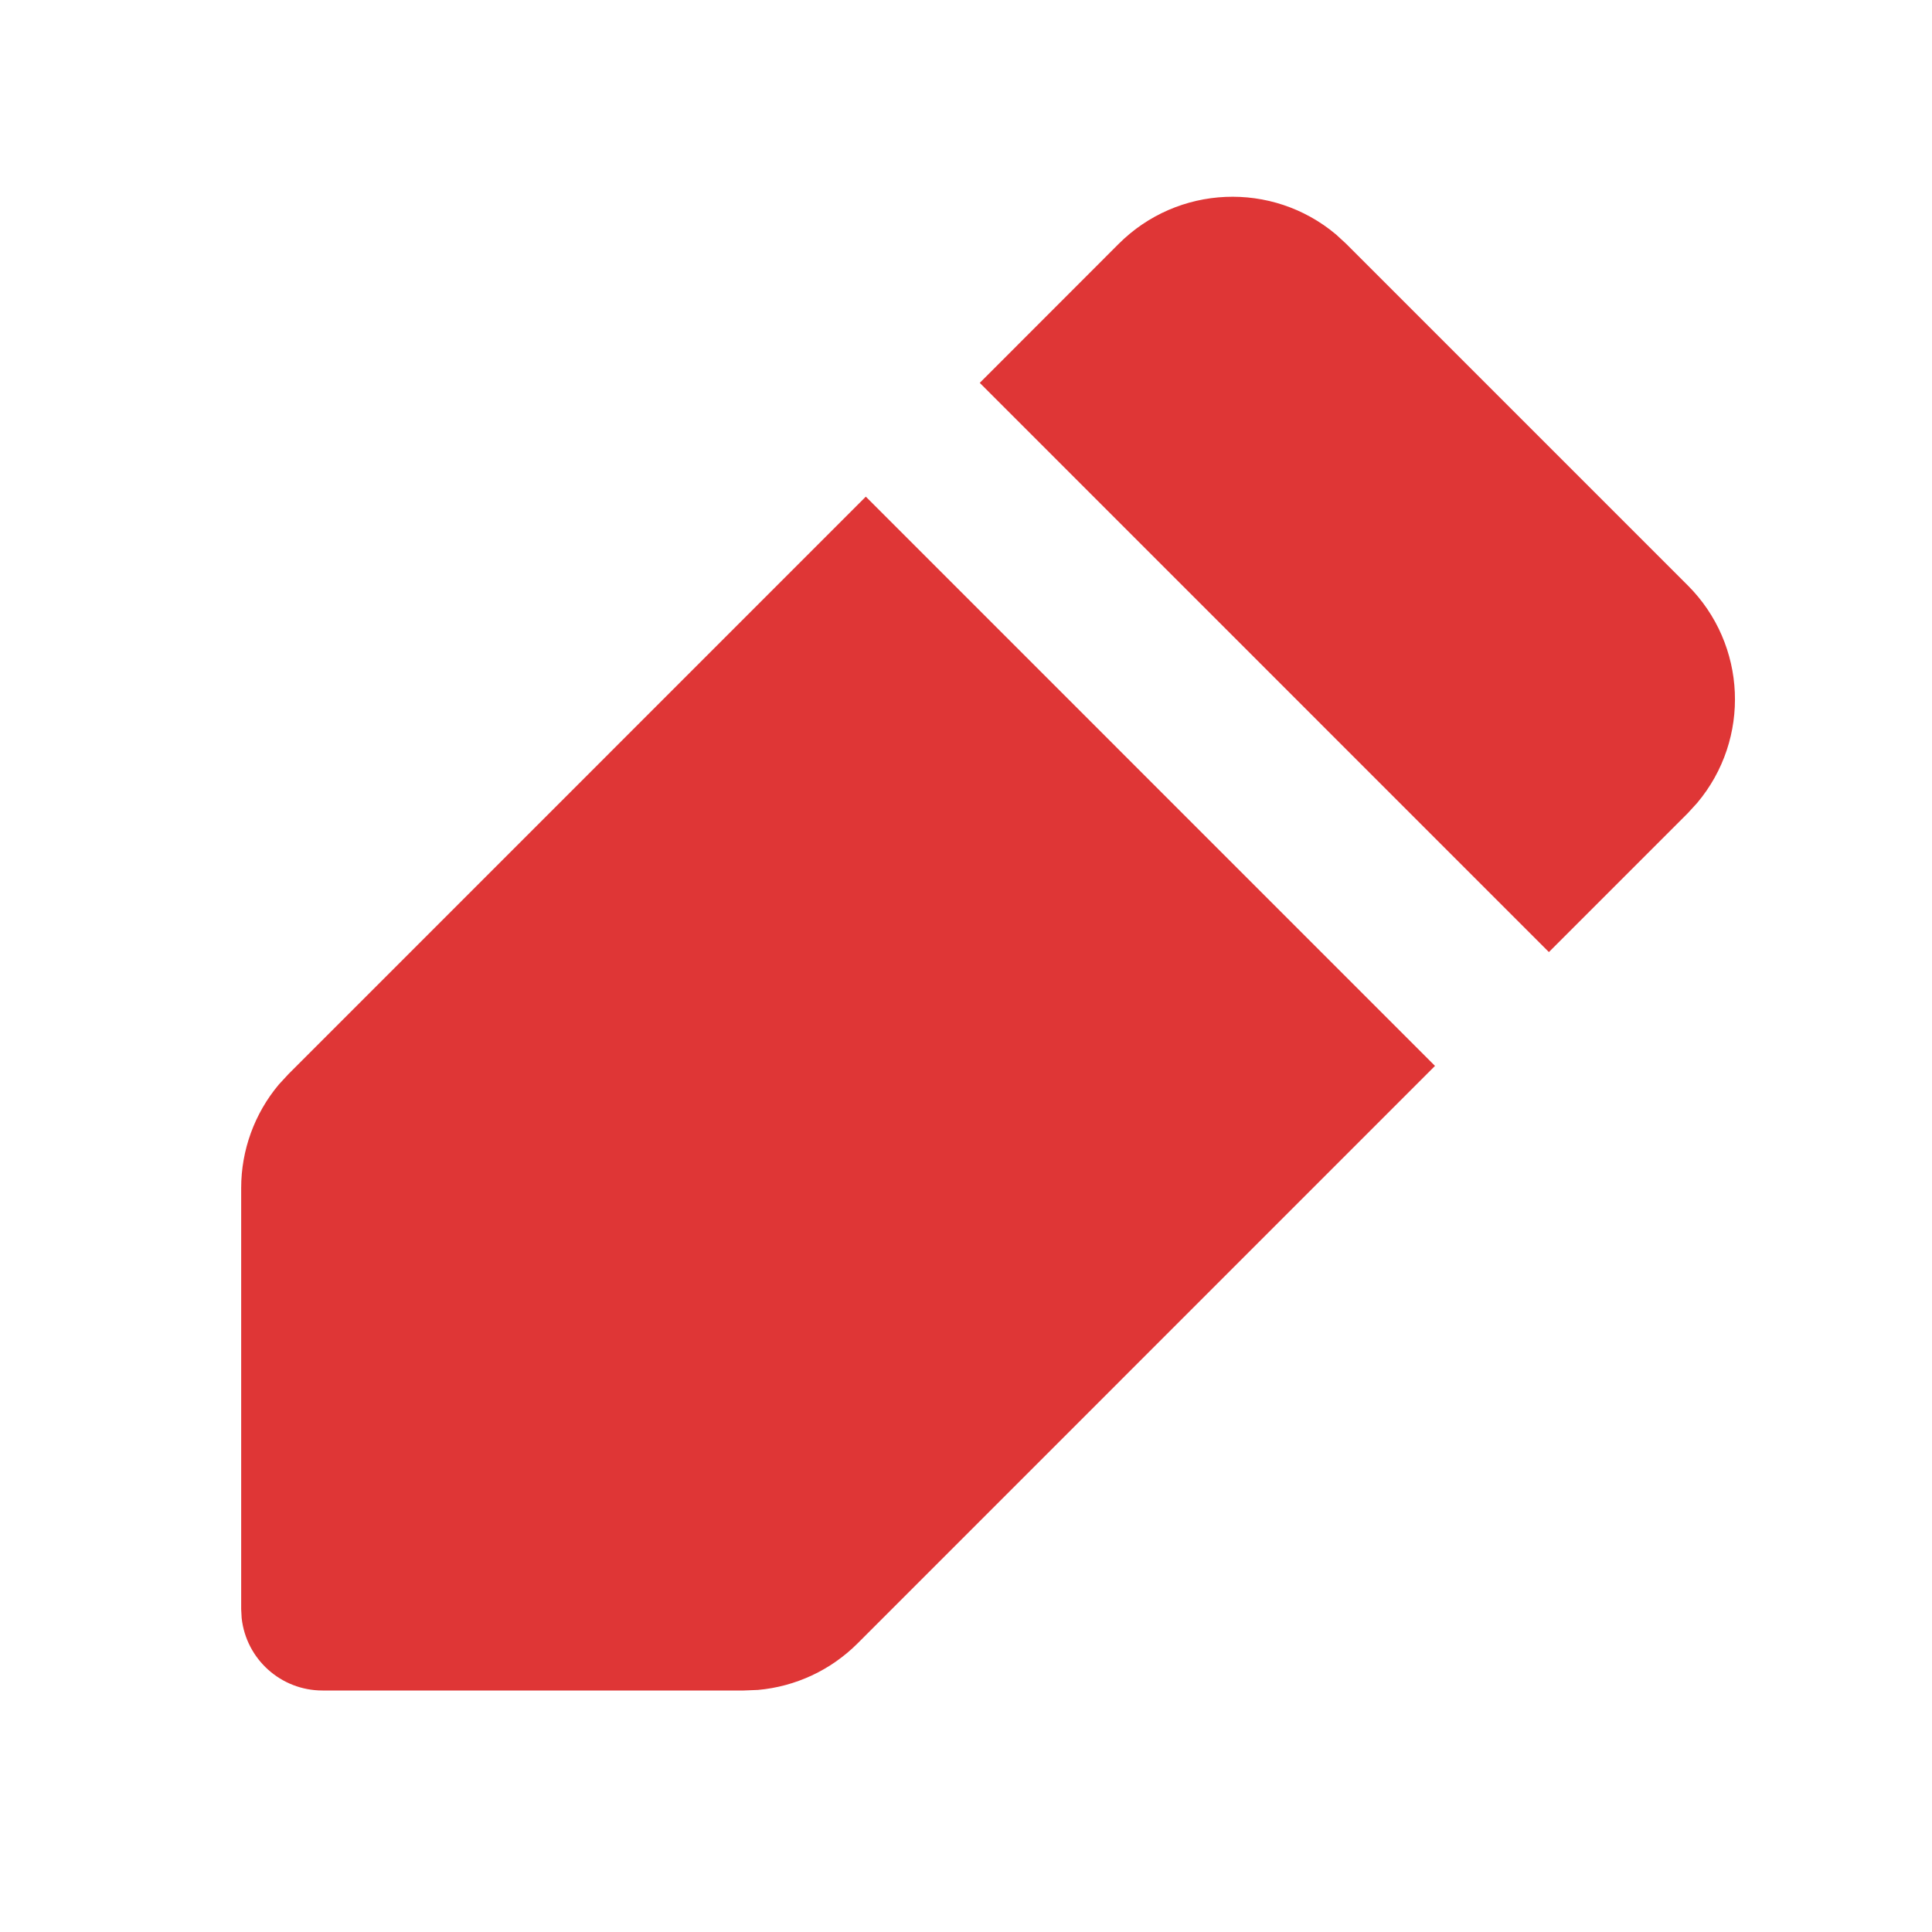
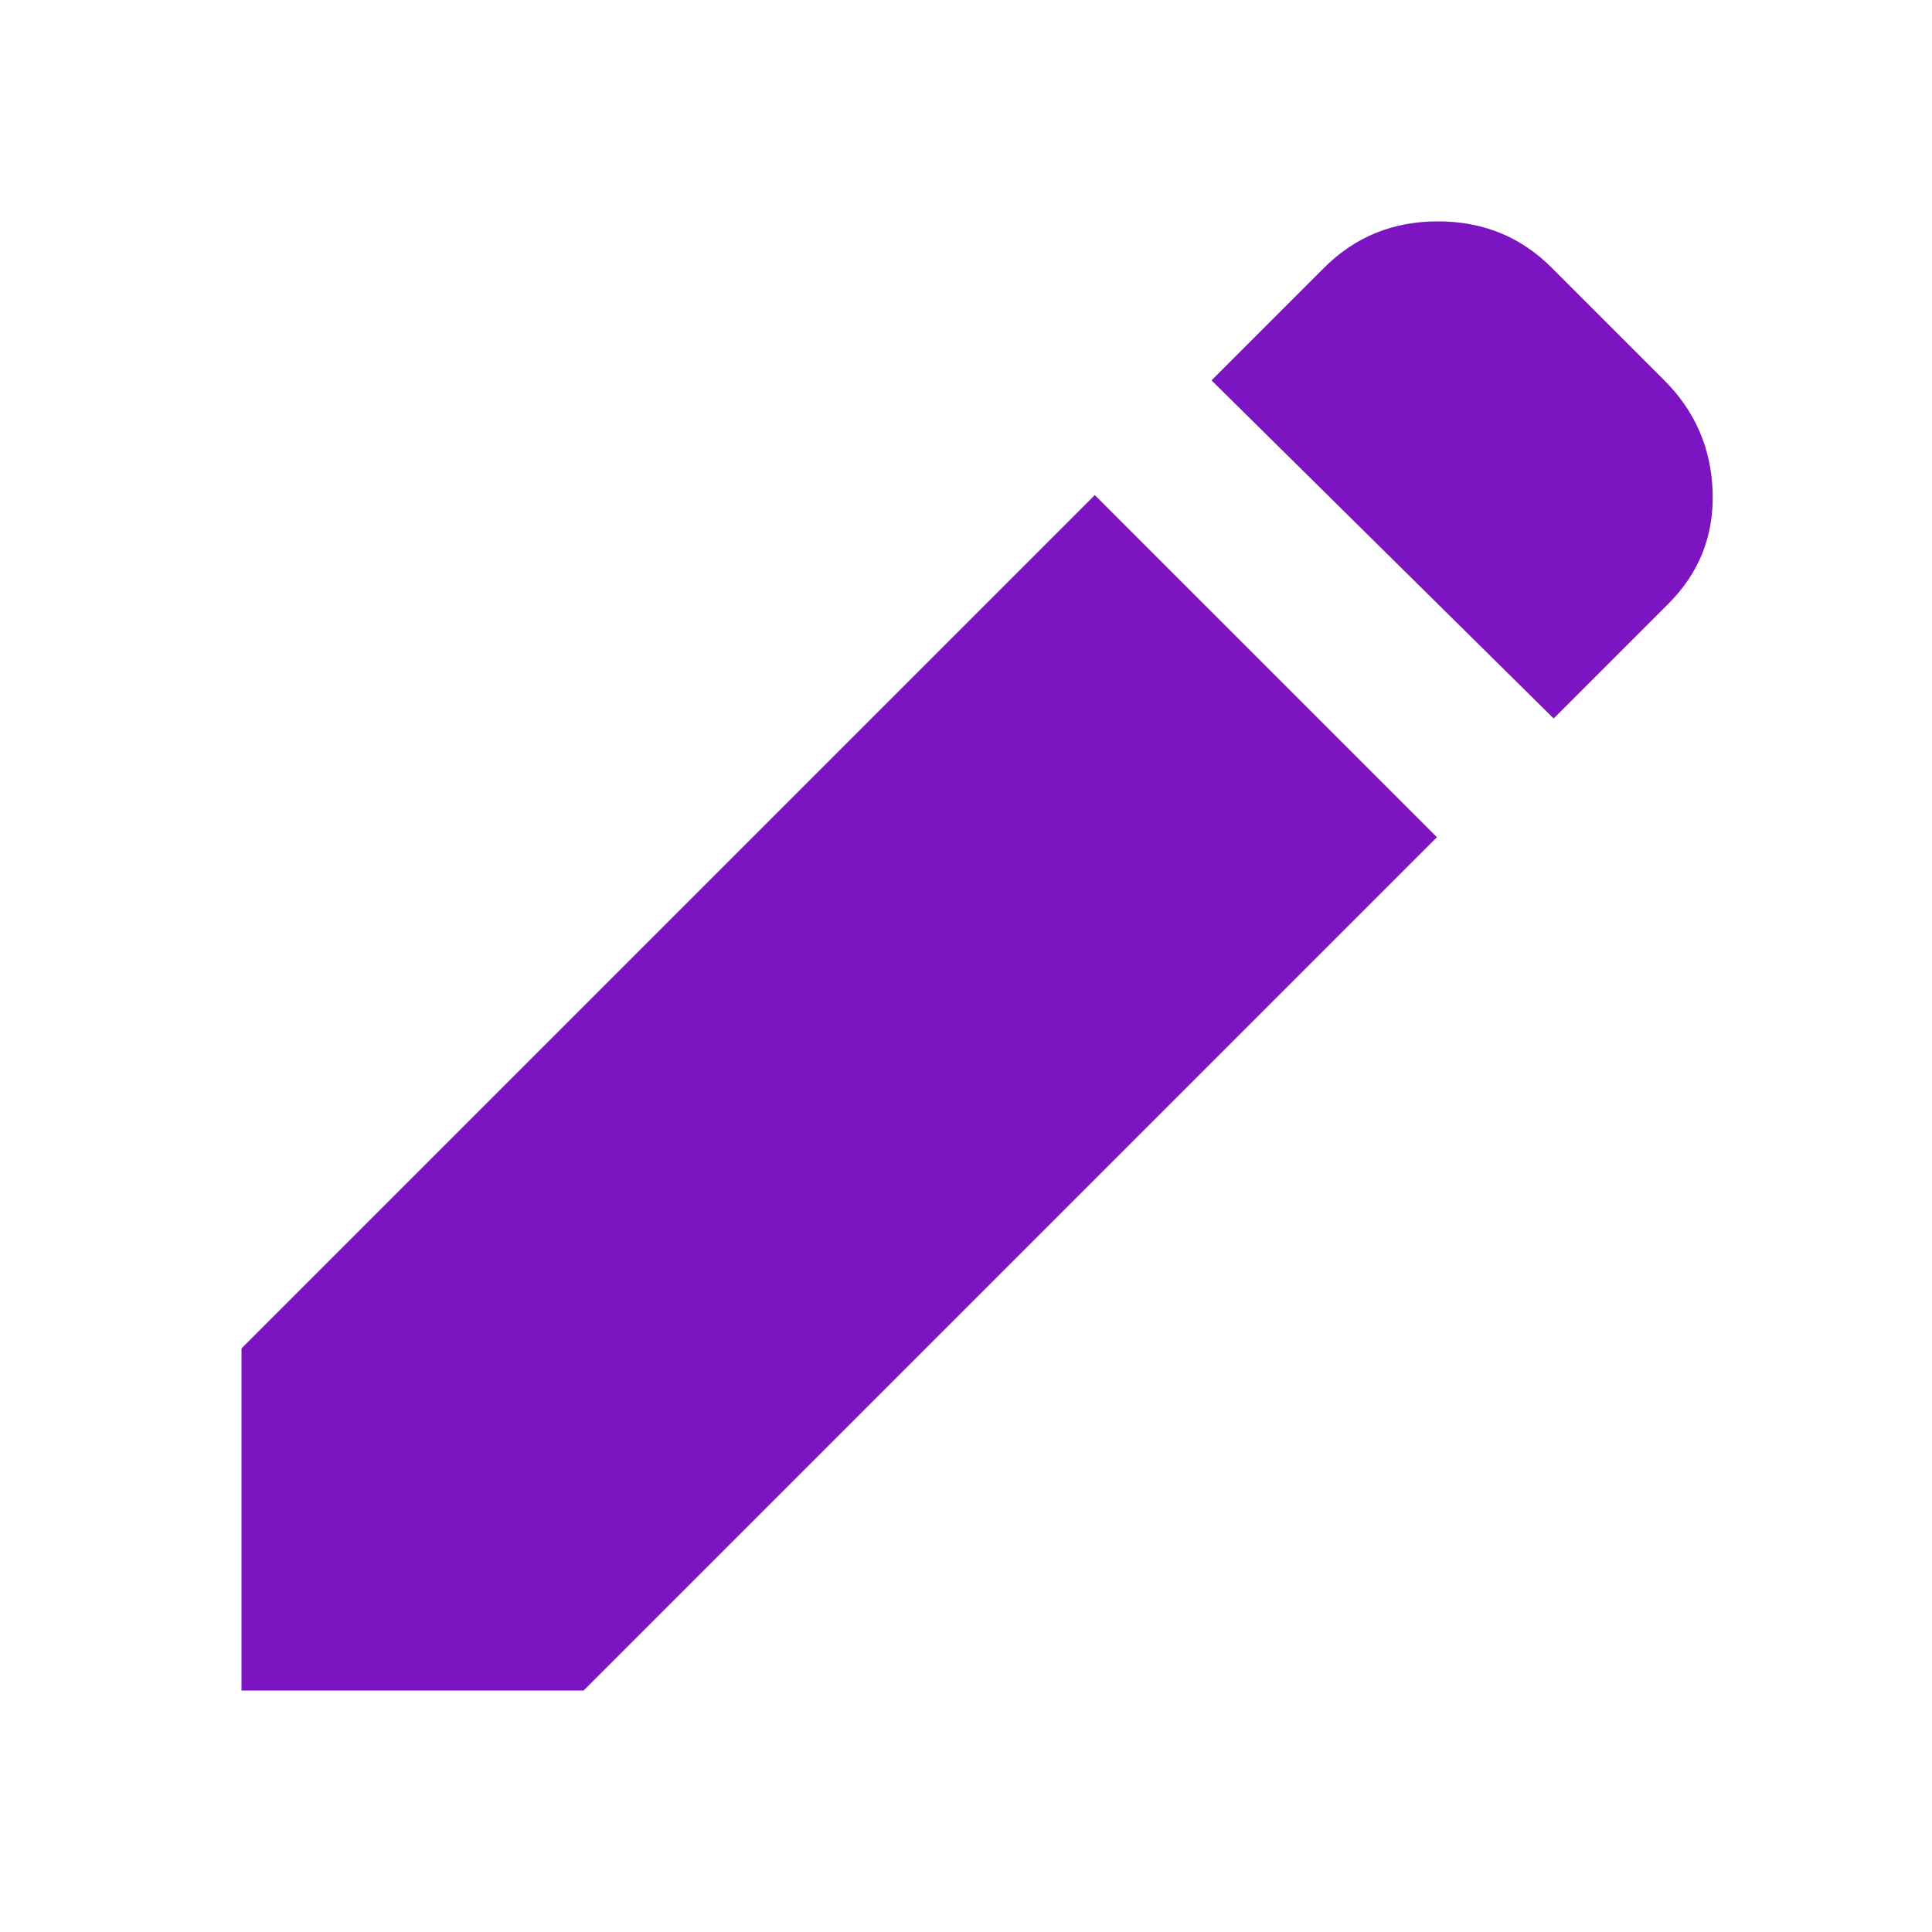
<svg xmlns="http://www.w3.org/2000/svg" width="1em" height="1em" viewBox="0 0 24 24">
-   <g fill="none">
-     <path d="M24 0v24H0V0h24ZM12.593 23.258l-.011.002l-.071.035l-.02.004l-.014-.004l-.071-.035c-.01-.004-.019-.001-.024.005l-.004.01l-.017.428l.005.02l.01.013l.104.074l.015.004l.012-.004l.104-.074l.012-.016l.004-.017l-.017-.427c-.002-.01-.009-.017-.017-.018Zm.265-.113l-.013.002l-.185.093l-.01.01l-.003.011l.018.43l.005.012l.008.007l.201.093c.012.004.023 0 .029-.008l.004-.014l-.034-.614c-.003-.012-.01-.02-.02-.022Zm-.715.002a.023.023 0 0 0-.027.006l-.006.014l-.034.614c0 .012.007.02.017.024l.015-.002l.201-.093l.01-.008l.004-.011l.017-.43l-.003-.012l-.01-.01l-.184-.092Z" />
-     <path fill="#df3636" d="m10.756 6.17l7.07 7.071l-7.173 7.174a2 2 0 0 1-1.238.578L9.239 21H4.006a1.01 1.01 0 0 1-1.004-.9l-.006-.11v-5.233a2 2 0 0 1 .467-1.284l.12-.13l7.173-7.174Zm3.14-3.14a2 2 0 0 1 2.701-.117l.127.117l4.243 4.243a2 2 0 0 1 .117 2.7l-.117.128l-1.726 1.726l-7.07-7.071l1.725-1.726Z" />
-   </g>
+   <path fill="#7D14C1" d="m19.3 8.925l-4.25-4.2l1.4-1.4q.575-.575 1.413-.575t1.412.575l1.4 1.4q.575.575.6 1.388t-.55 1.387L19.3 8.925ZM17.85 10.4L7.25 21H3v-4.25l10.6-10.6l4.25 4.25Z" />
</svg>
